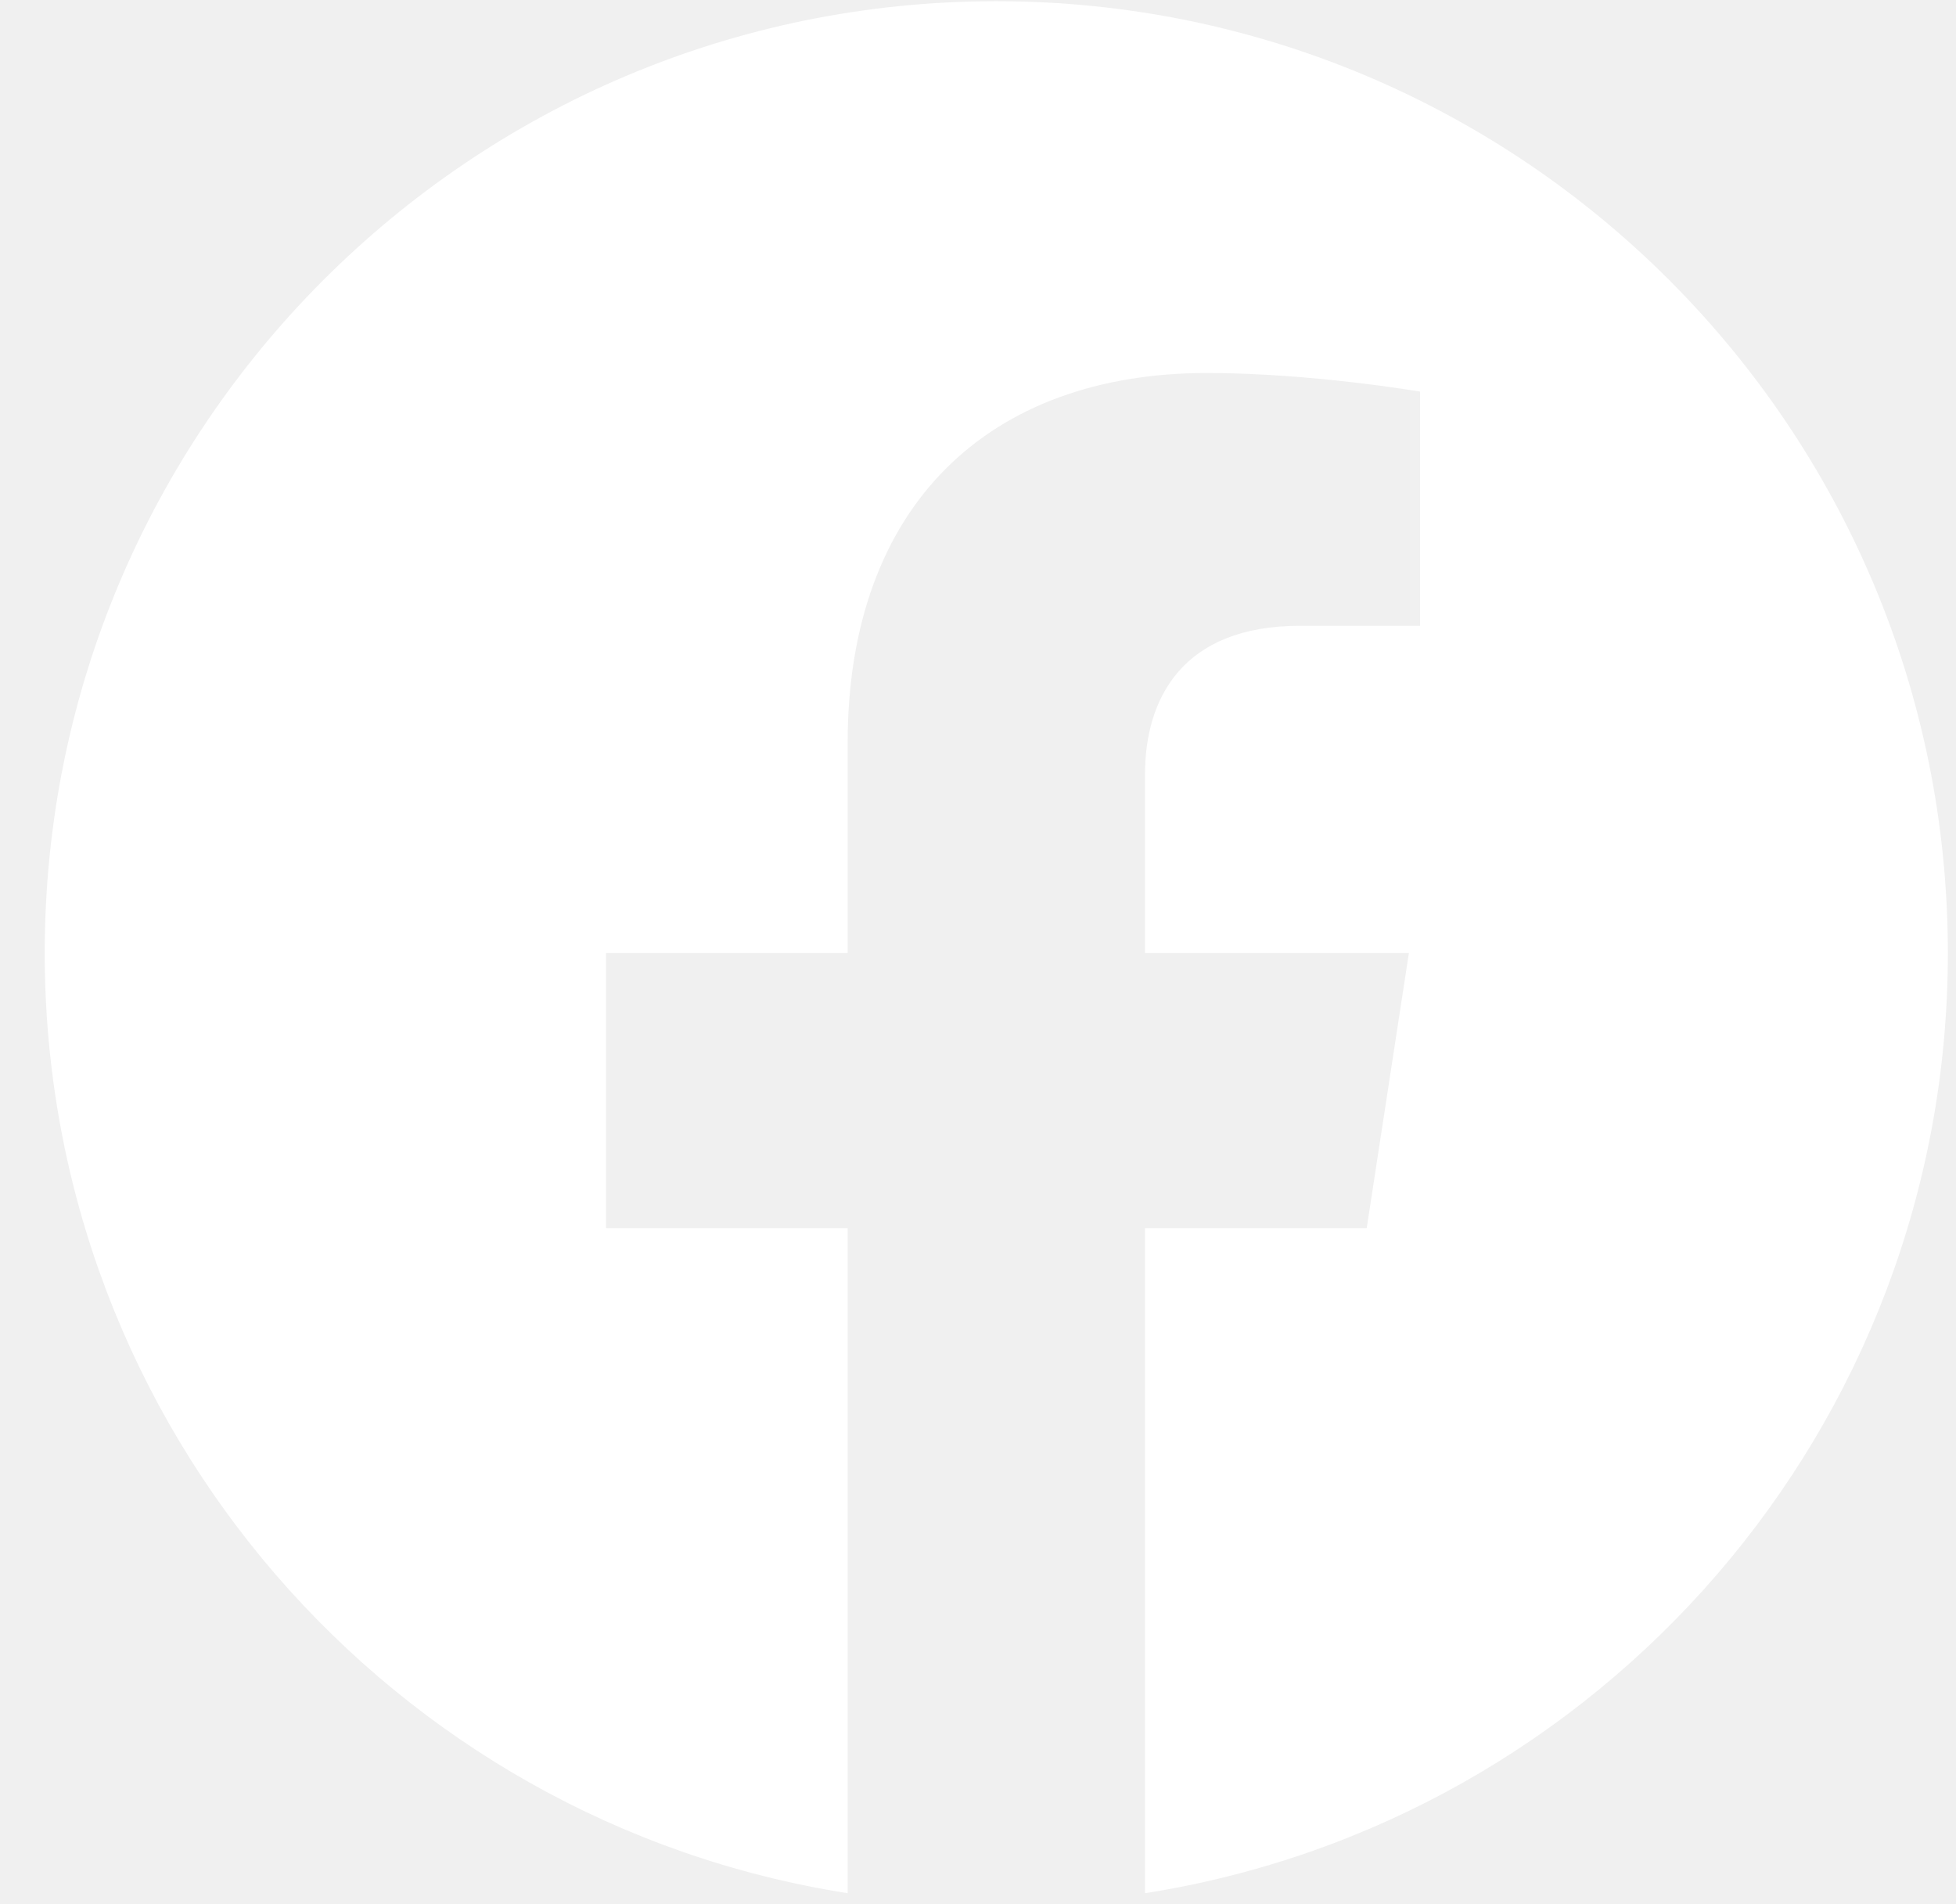
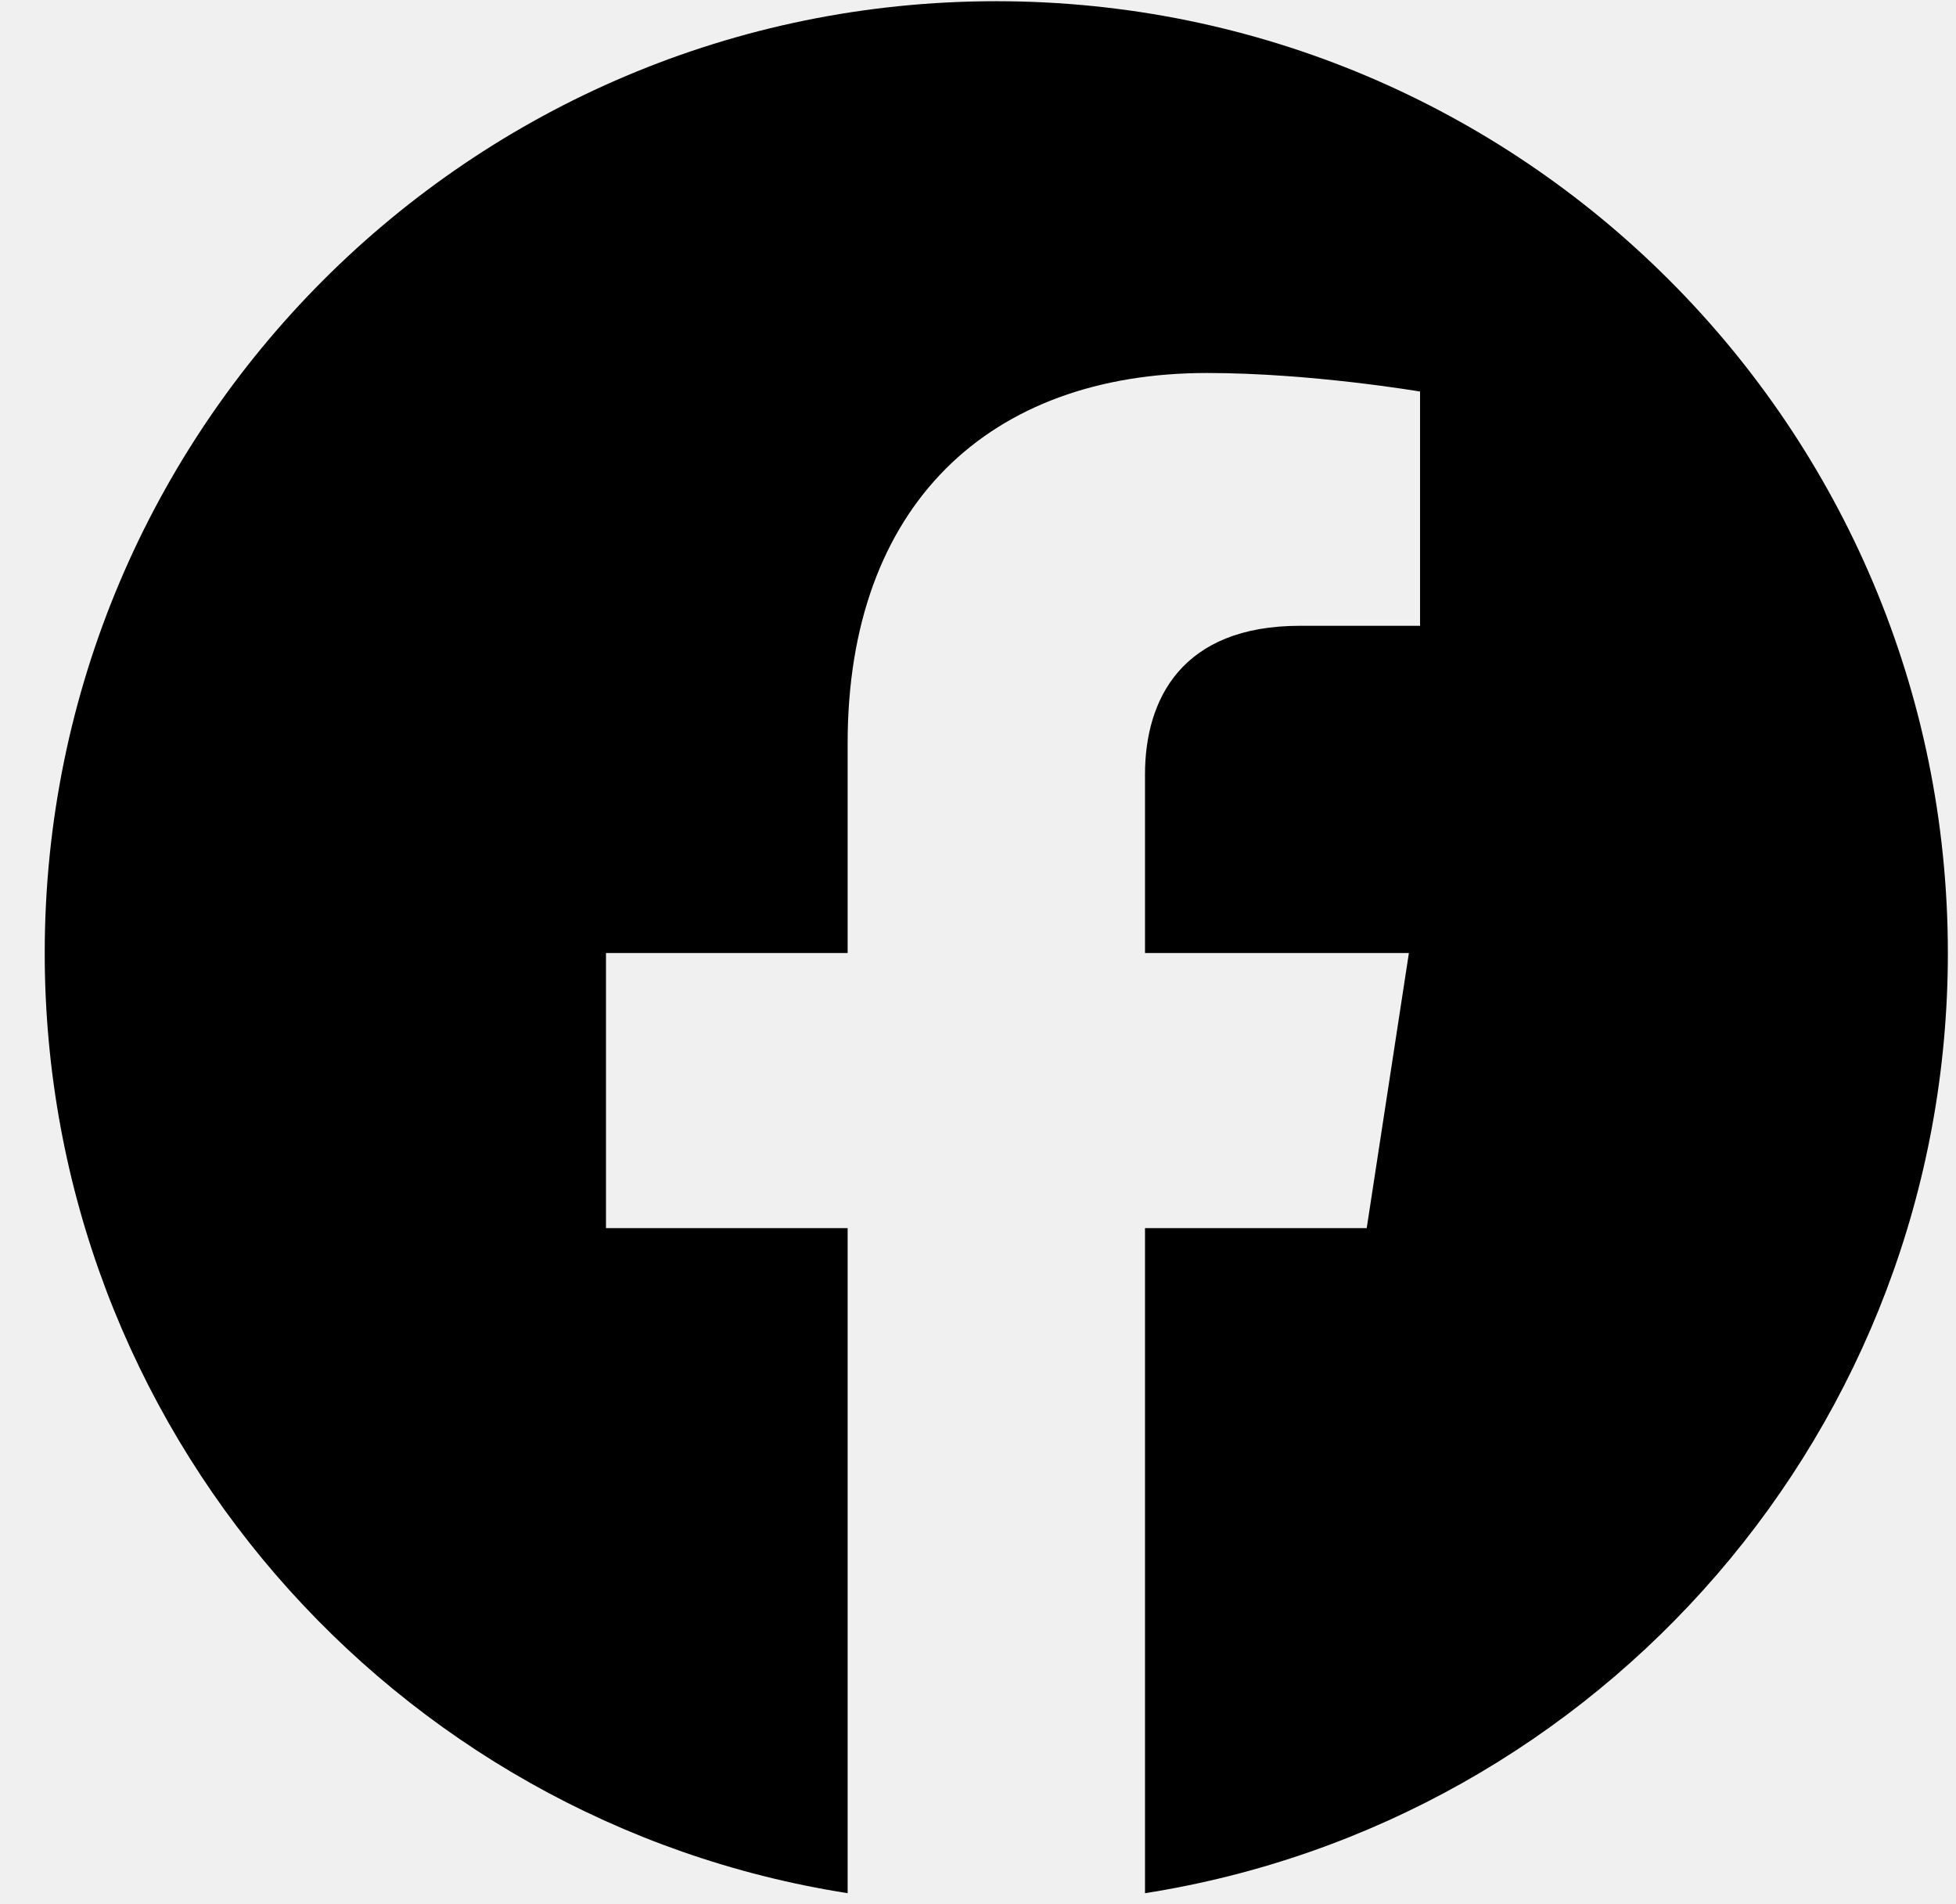
<svg xmlns="http://www.w3.org/2000/svg" width="37" height="36" viewBox="0 0 37 36" fill="none">
-   <path d="M36.846 18.023C36.846 8.082 28.787 0.023 18.846 0.023C8.905 0.023 0.846 8.082 0.846 18.023C0.846 27.007 7.428 34.454 16.034 35.804V23.226H11.463V18.023H16.034V14.057C16.034 9.546 18.721 7.054 22.832 7.054C24.802 7.054 26.862 7.406 26.862 7.406V11.835H24.592C22.356 11.835 21.659 13.223 21.659 14.646V18.023H26.651L25.853 23.226H21.659V35.804C30.264 34.454 36.846 27.007 36.846 18.023Z" fill="white" />
+   <path d="M36.846 18.023C36.846 8.082 28.787 0.023 18.846 0.023C8.905 0.023 0.846 8.082 0.846 18.023C0.846 27.007 7.428 34.454 16.034 35.804V23.226H11.463V18.023H16.034V14.057C16.034 9.546 18.721 7.054 22.832 7.054C24.802 7.054 26.862 7.405 26.862 7.405V11.835H24.592C22.356 11.835 21.659 13.223 21.659 14.646V18.023H26.651L25.853 23.226H21.659V35.804C30.264 34.454 36.846 27.007 36.846 18.023Z" fill="black" />
</svg>
